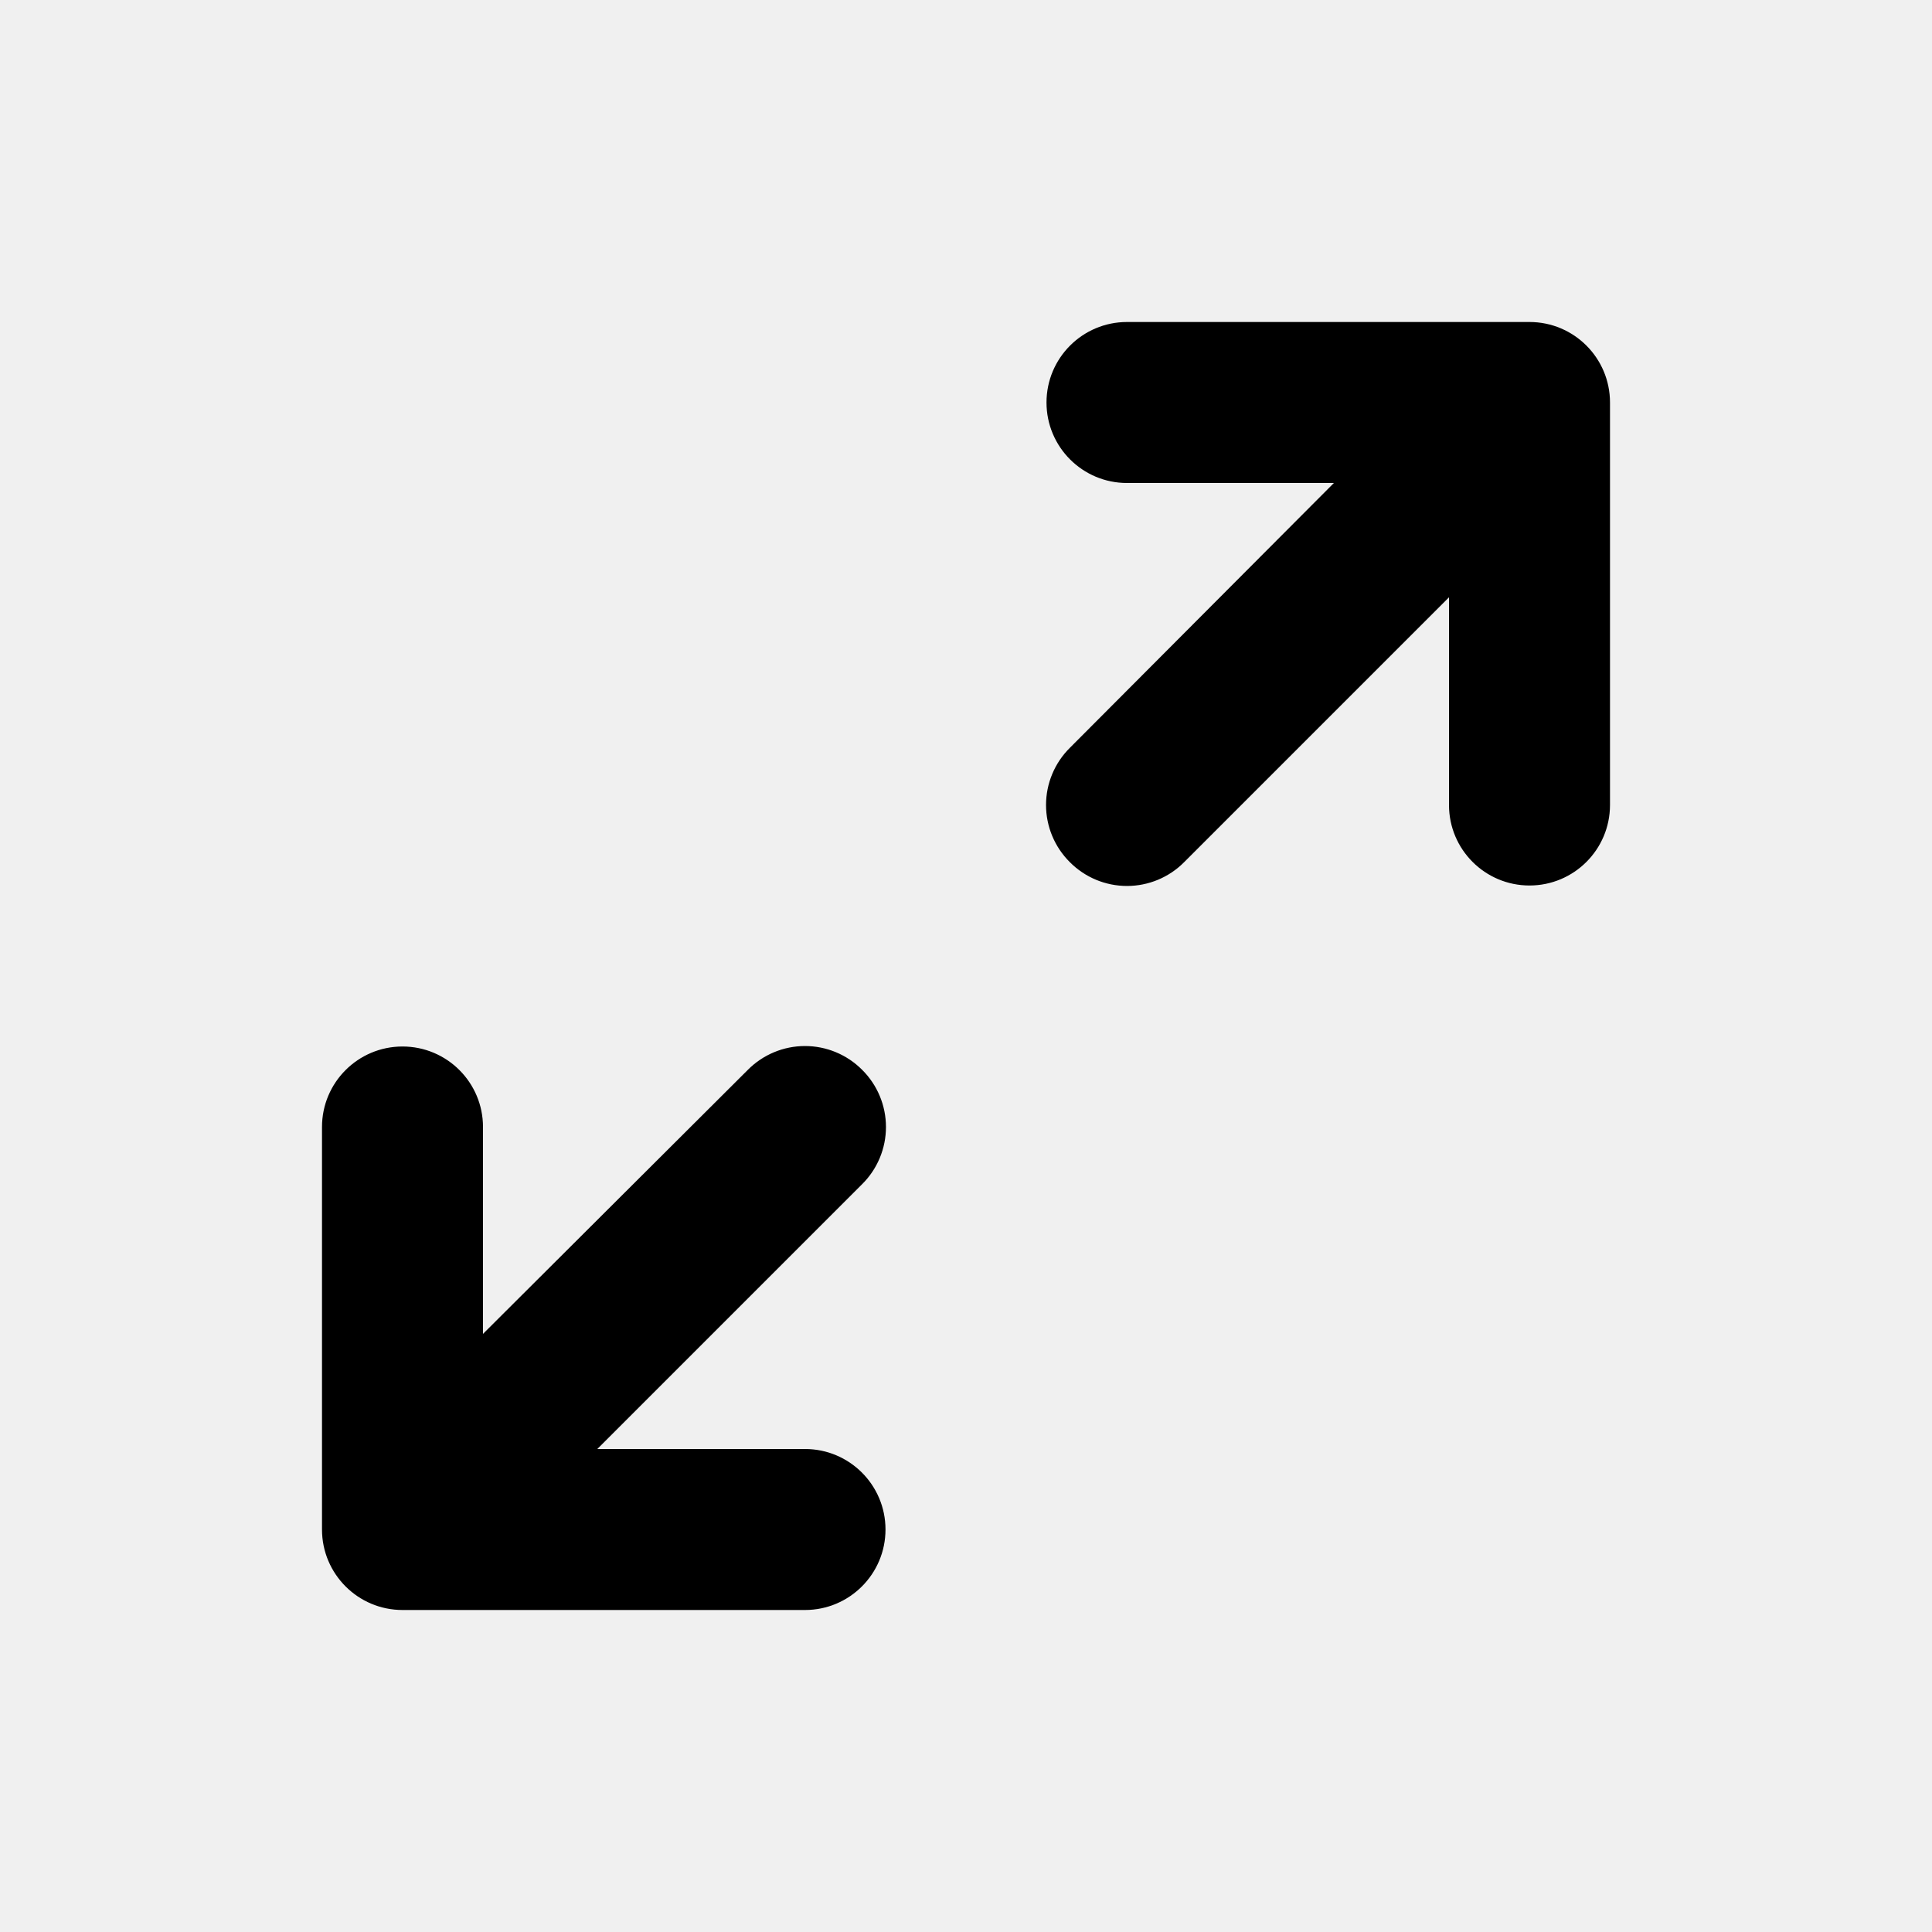
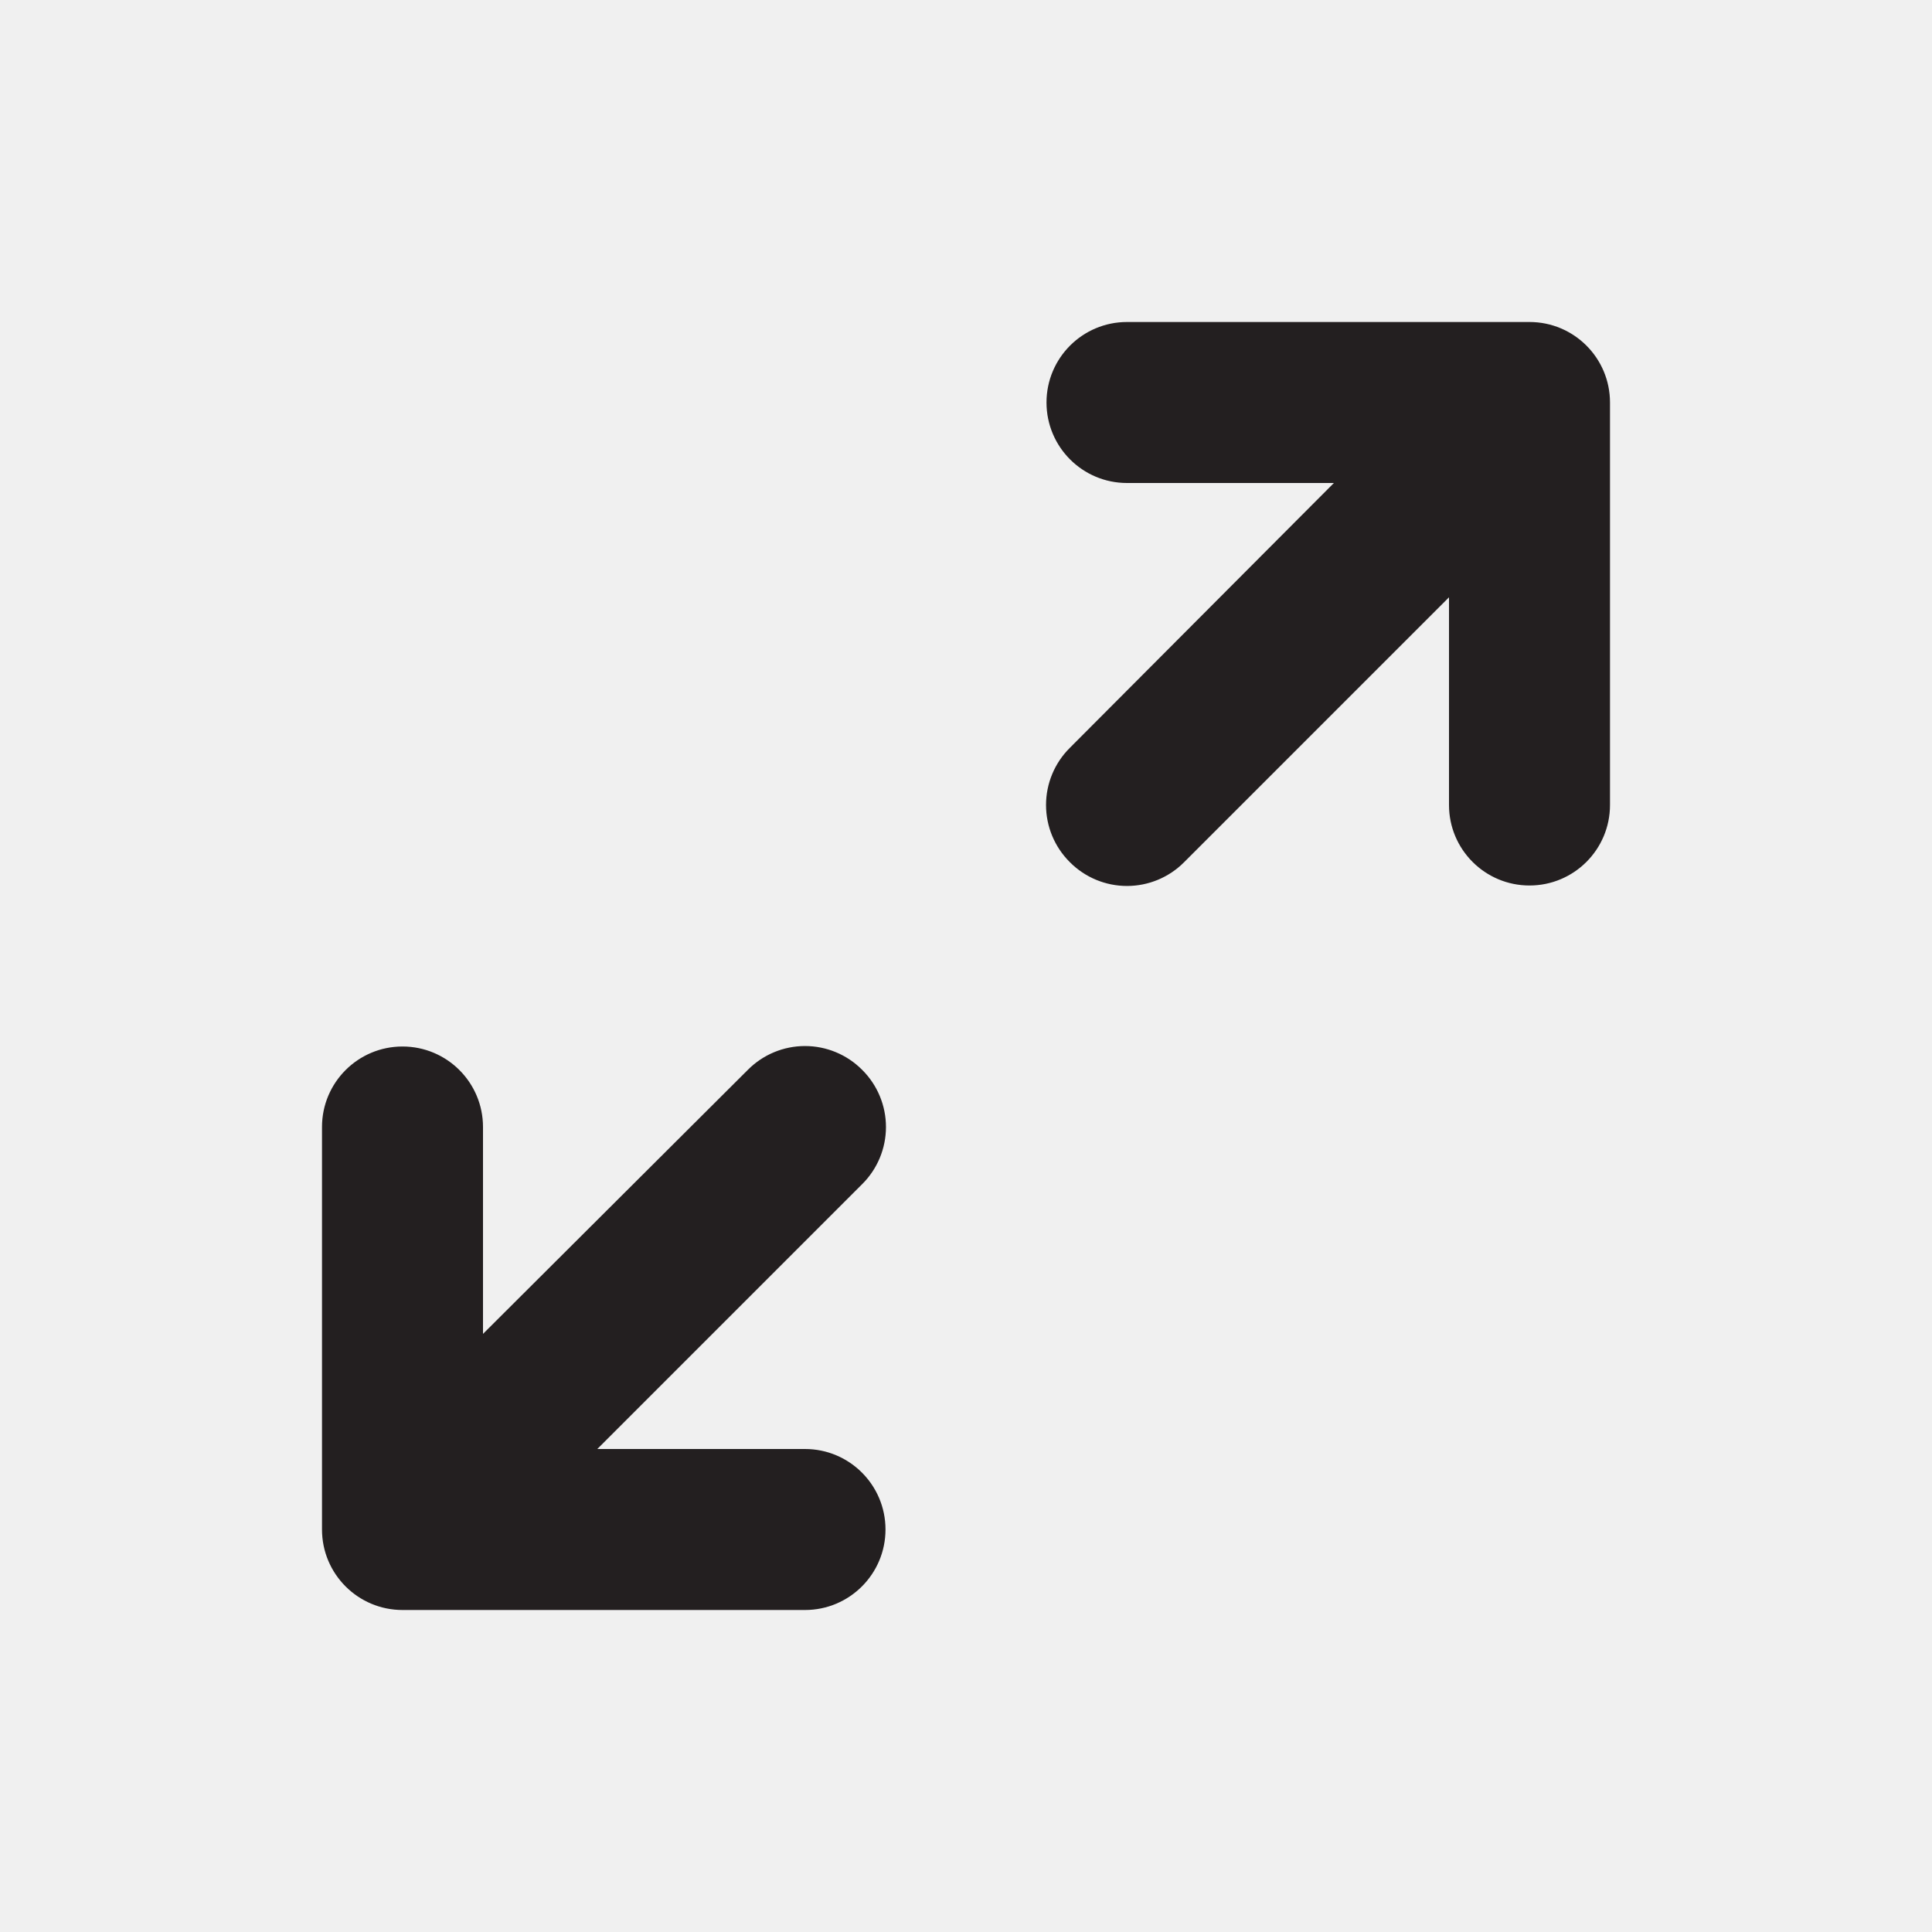
<svg xmlns="http://www.w3.org/2000/svg" viewBox="0 0 24 24">
-   <g data-name="Layer 2">
-     <g data-name="expand">
-       <rect width="24" height="24" transform="rotate(180 12 12)" opacity="0" />
-       <path d="M20 5a1 1 0 0 0-1-1h-5a1 1 0 0 0 0 2h2.57l-3.28 3.29a1 1 0 0 0 0 1.42 1 1 0 0 0 1.42 0L18 7.42V10a1 1 0 0 0 1 1 1 1 0 0 0 1-1z" />
-       <path d="M10.71 13.29a1 1 0 0 0-1.42 0L6 16.57V14a1 1 0 0 0-1-1 1 1 0 0 0-1 1v5a1 1 0 0 0 1 1h5a1 1 0 0 0 0-2H7.42l3.29-3.29a1 1 0 0 0 0-1.42z" />
+   <defs>
+     <style>.cls-1{fill:#fff;opacity:0;}.cls-2{fill:#231f20;}</style>
+   </defs>
+   <g id="Layer_2" data-name="Layer 2">
+     <g id="expand">
+       <g id="expand-2" data-name="expand">
+         <rect class="cls-1" width="24" height="24" transform="translate(24 24) rotate(180)" />
+         <path class="cls-2" d="M20,5a1,1,0,0,0-1-1L14,4h0a1,1,0,0,0,0,2h2.57L13.29,9.29a1,1,0,0,0,0,1.42,1,1,0,0,0,1.42,0L18,7.42V10a1,1,0,0,0,1,1h0a1,1,0,0,0,1-1Z" />
+         <path class="cls-2" d="M10.71,13.29a1,1,0,0,0-1.42,0L6,16.57V14a1,1,0,0,0-1-1H5a1,1,0,0,0-1,1l0,5a1,1,0,0,0,1,1h5a1,1,0,0,0,0-2H7.42l3.29-3.29A1,1,0,0,0,10.71,13.29Z" />
+       </g>
    </g>
  </g>
</svg>
